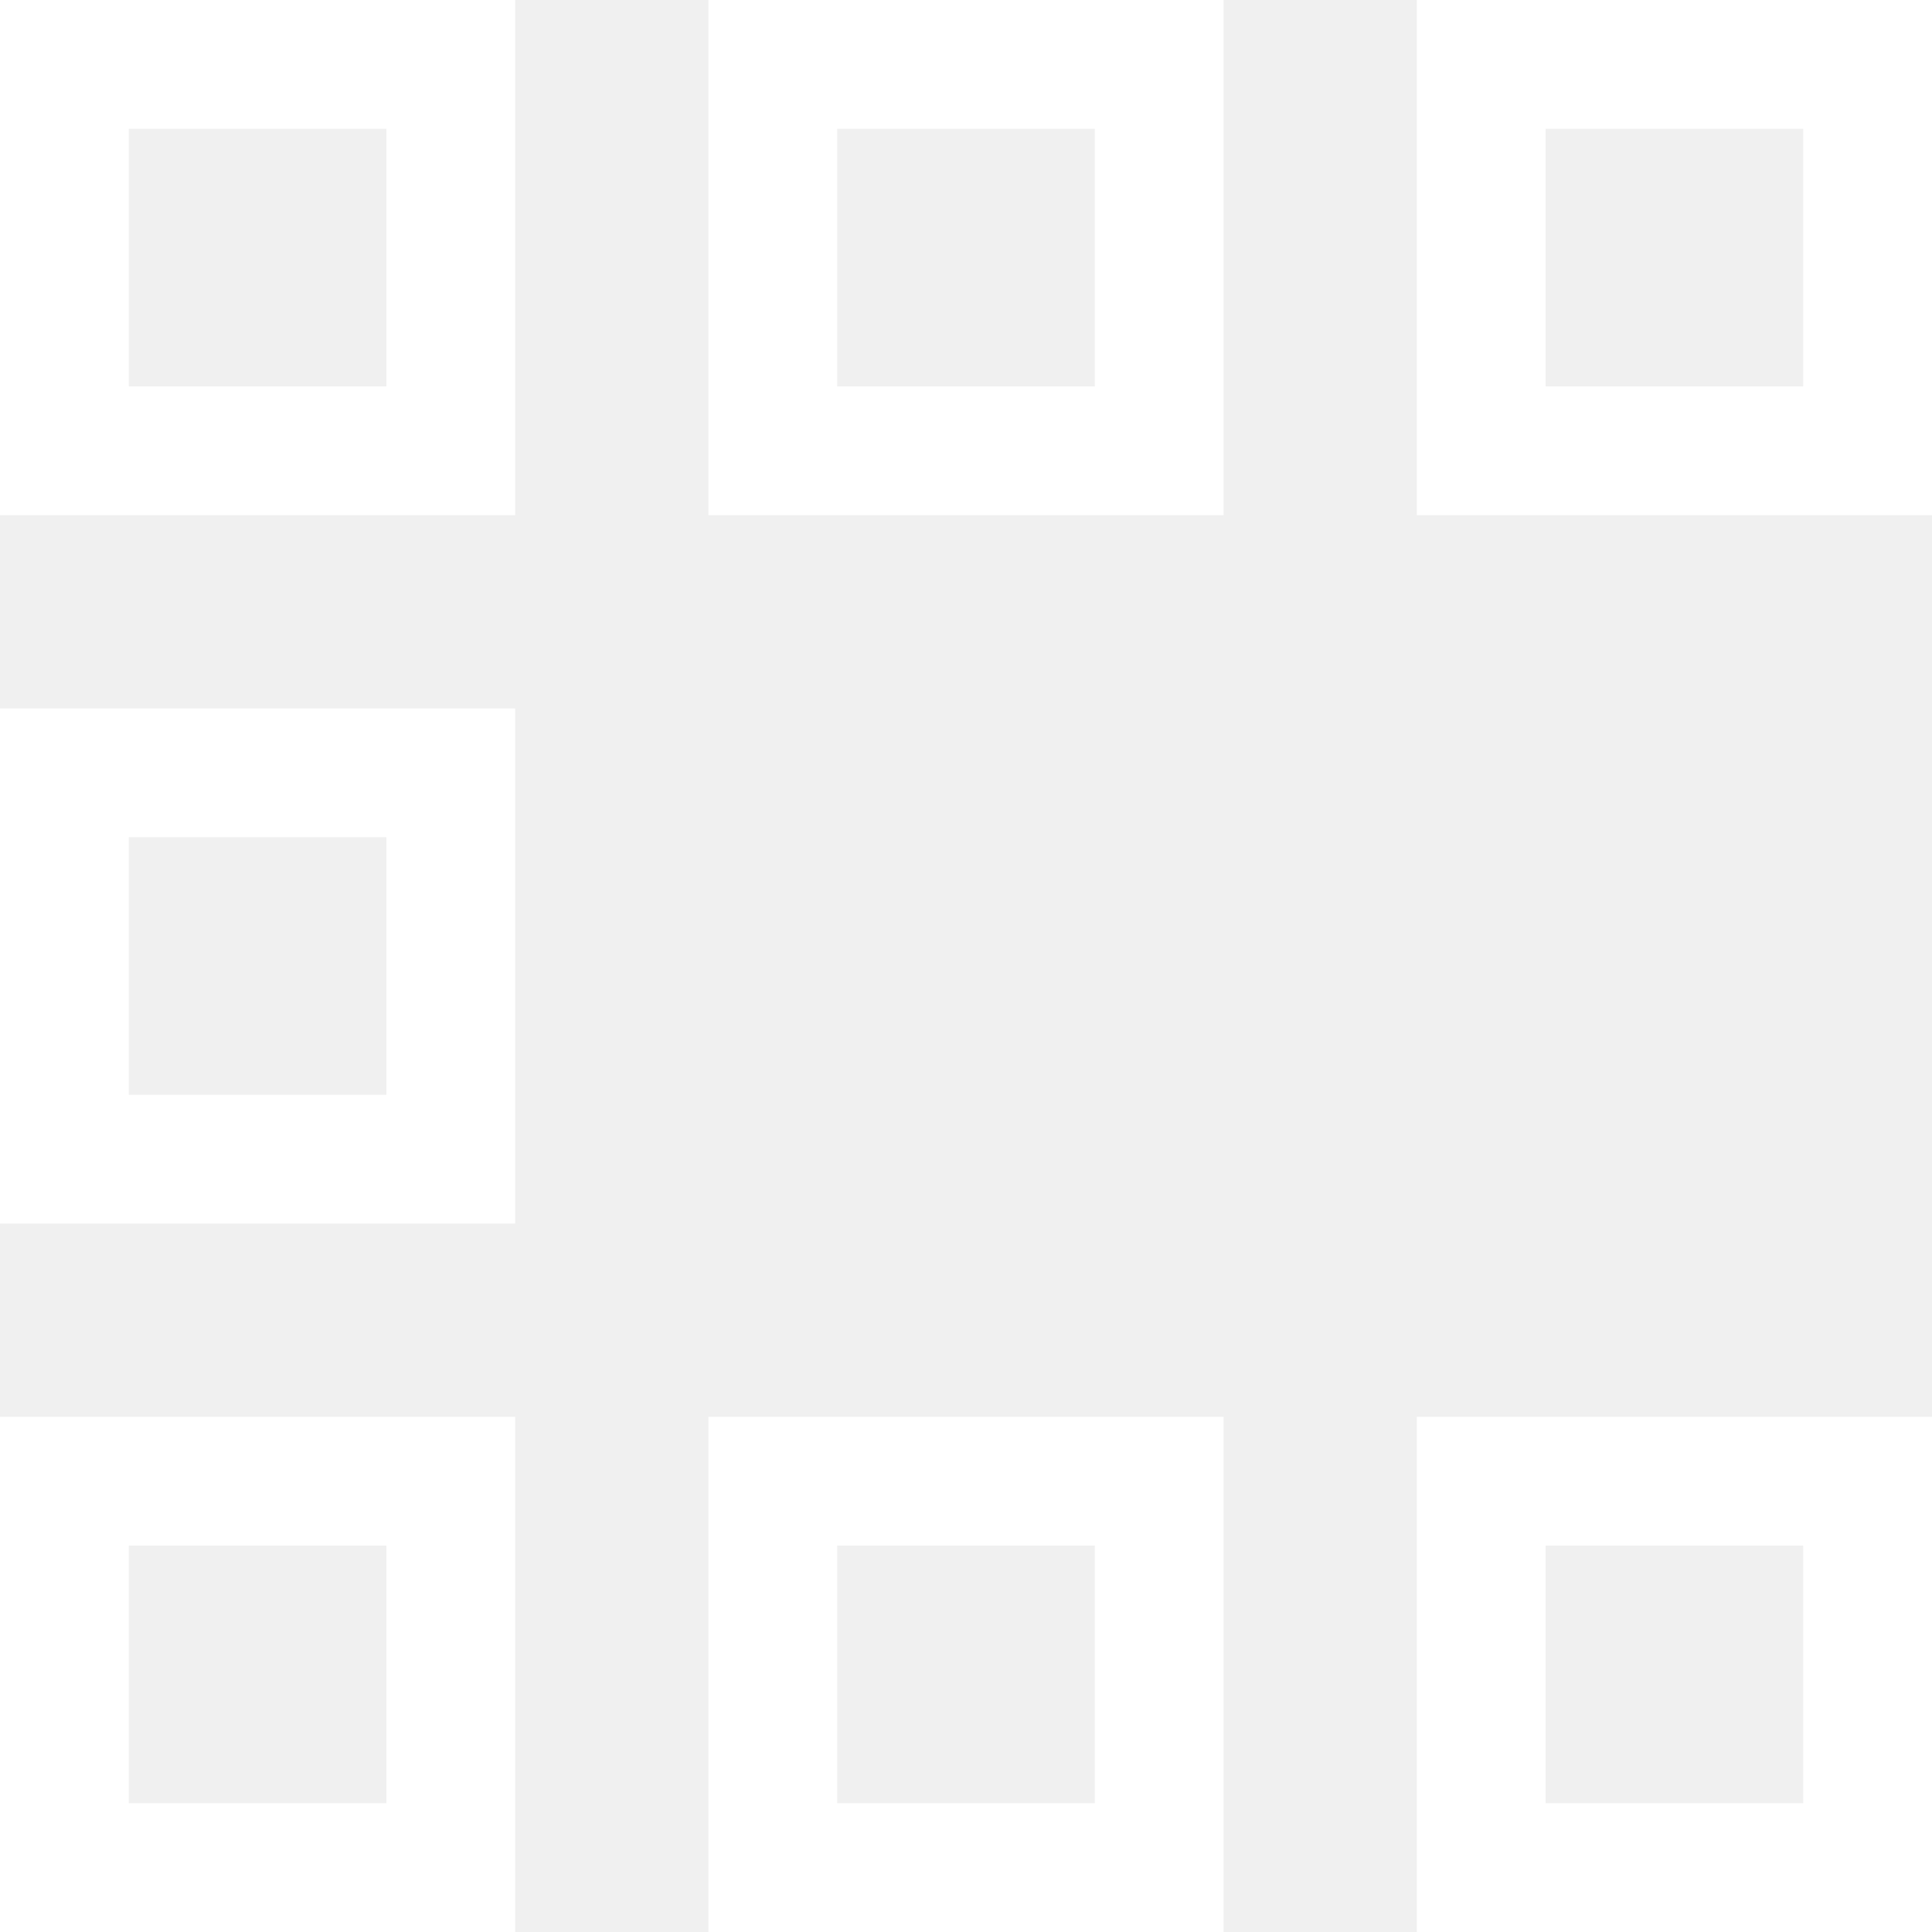
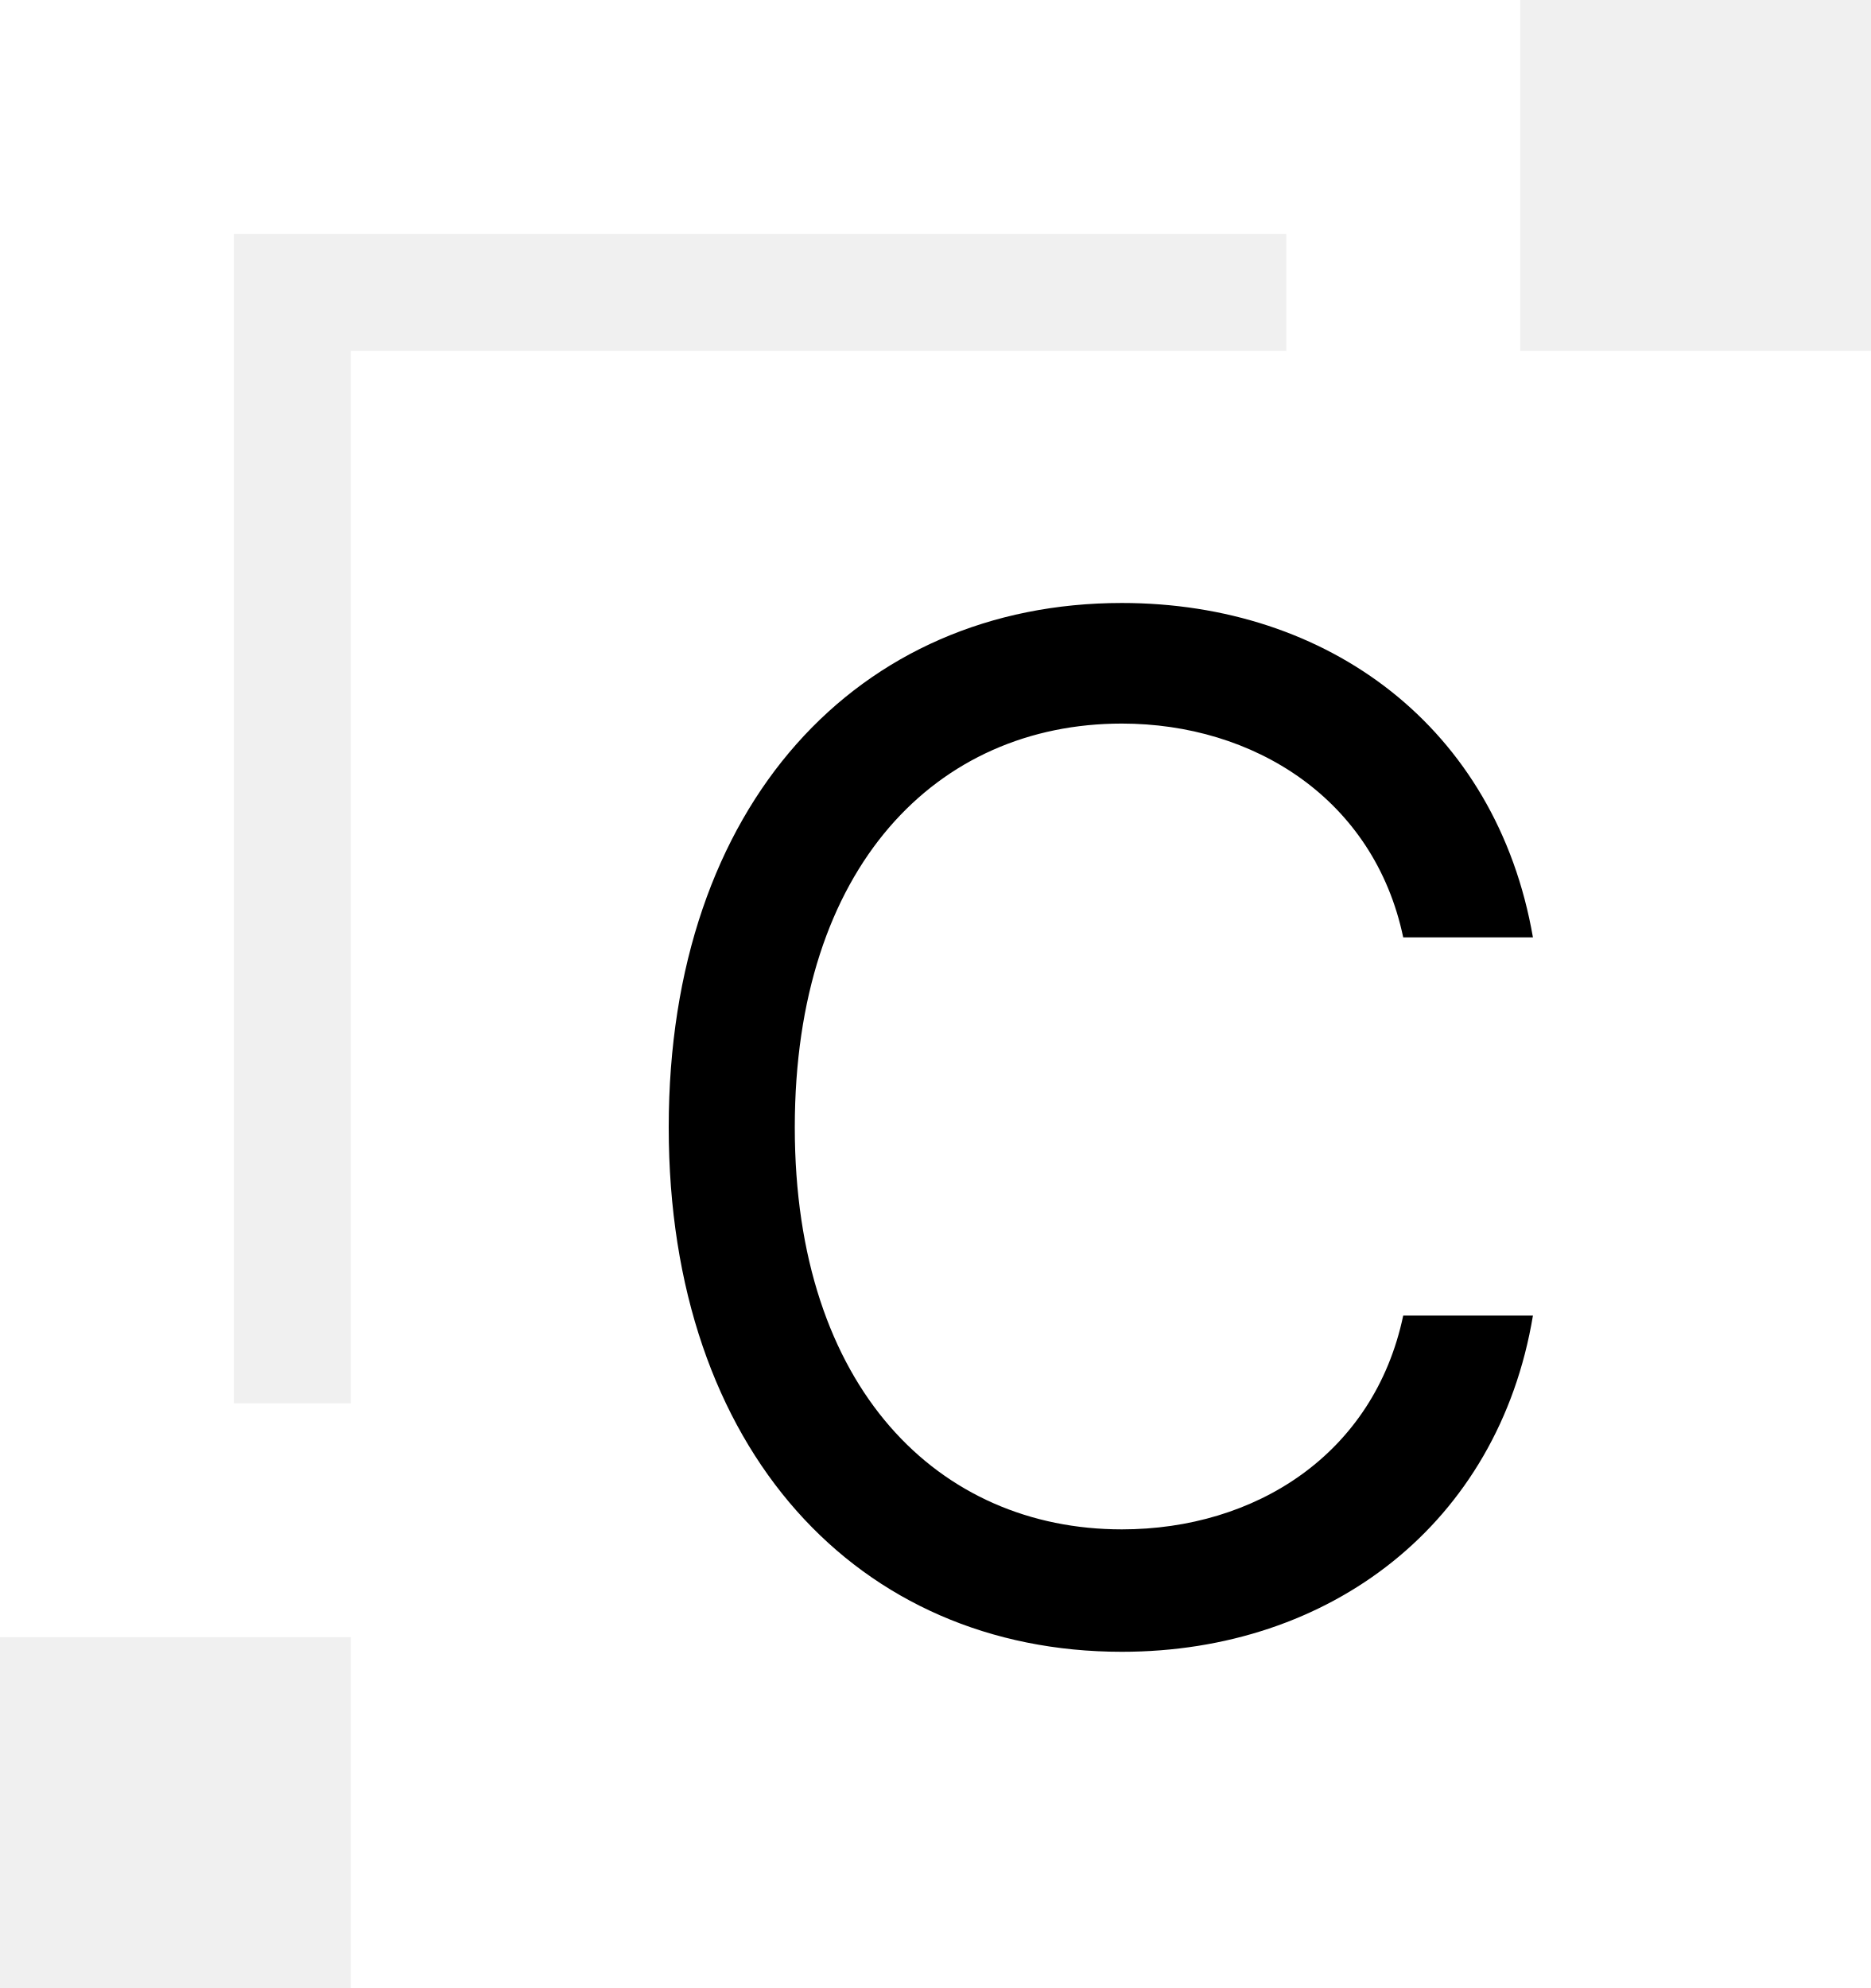
- <svg xmlns="http://www.w3.org/2000/svg" width="30px" height="30px" viewBox="0 0 30 30" version="1.1">
+ <svg xmlns="http://www.w3.org/2000/svg" width="16px" height="17px" viewBox="0 0 16 17" version="1.1">
  <g id="Page-1" stroke="none" stroke-width="1" fill="none" fill-rule="evenodd">
-     <g id="positive-icons" transform="translate(-133, -77)" stroke="#FFFFFF" stroke-width="2">
-       <g id="apply-crop" transform="translate(134, 78)">
-         <rect id="Rectangle" x="0" y="0" width="6" height="6" />
-         <rect id="Rectangle" x="11" y="0" width="6" height="6" />
-         <rect id="Rectangle" x="22" y="0" width="6" height="6" />
-         <rect id="Rectangle" x="0" y="11" width="6" height="6" />
-         <rect id="Rectangle" x="0" y="22" width="6" height="6" />
-         <rect id="Rectangle" x="11" y="22" width="6" height="6" />
-         <rect id="Rectangle" x="22" y="22" width="6" height="6" />
+     <g id="positive-icons" transform="translate(-53, -112)">
+       <g id="apply-crop" transform="translate(54, 113)">
+         <rect id="Rectangle" stroke="#FFFFFF" stroke-width="2" x="0" y="0" width="11" height="12" />
+         <rect id="Rectangle-Copy-2" stroke="#FFFFFF" stroke-width="2" fill="#FFFFFF" x="3" y="3" width="11" height="12" />
+         <text id="C" font-family="SFProDisplay-Medium, SF Pro Display" font-size="12" font-weight="400" fill="#000000">
+           <tspan x="4" y="13">C</tspan>
+         </text>
      </g>
    </g>
  </g>
</svg>
